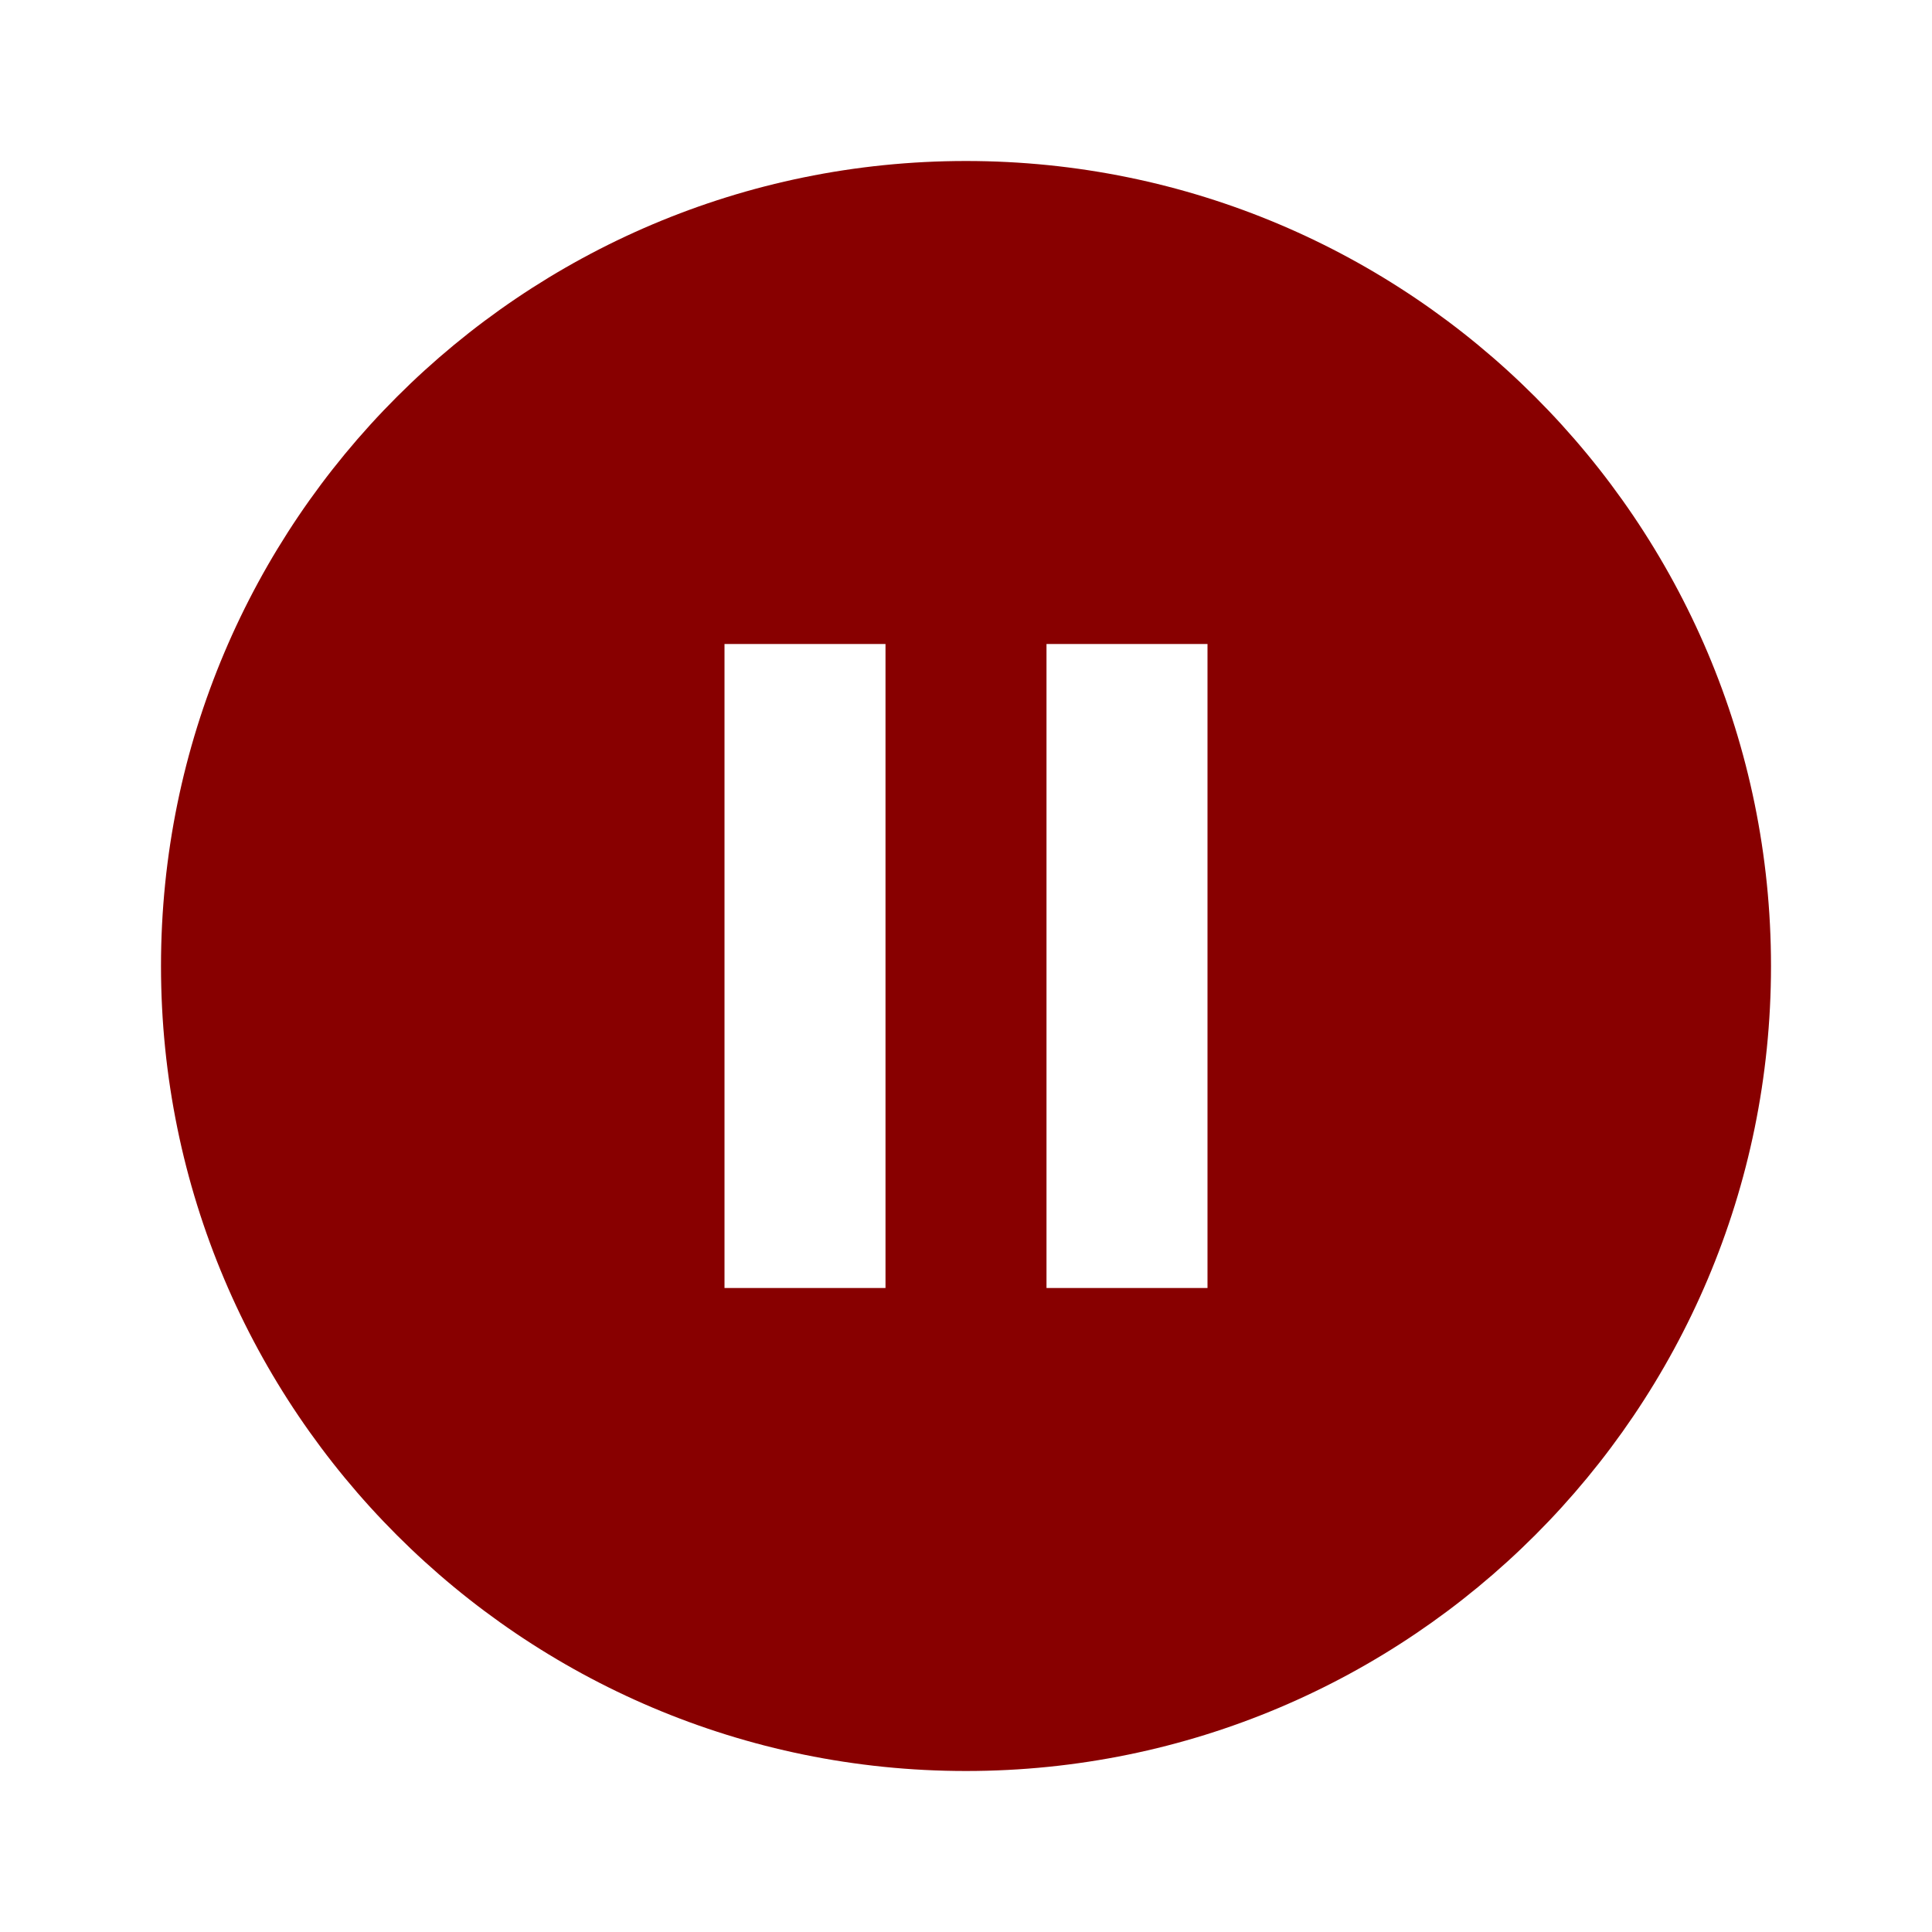
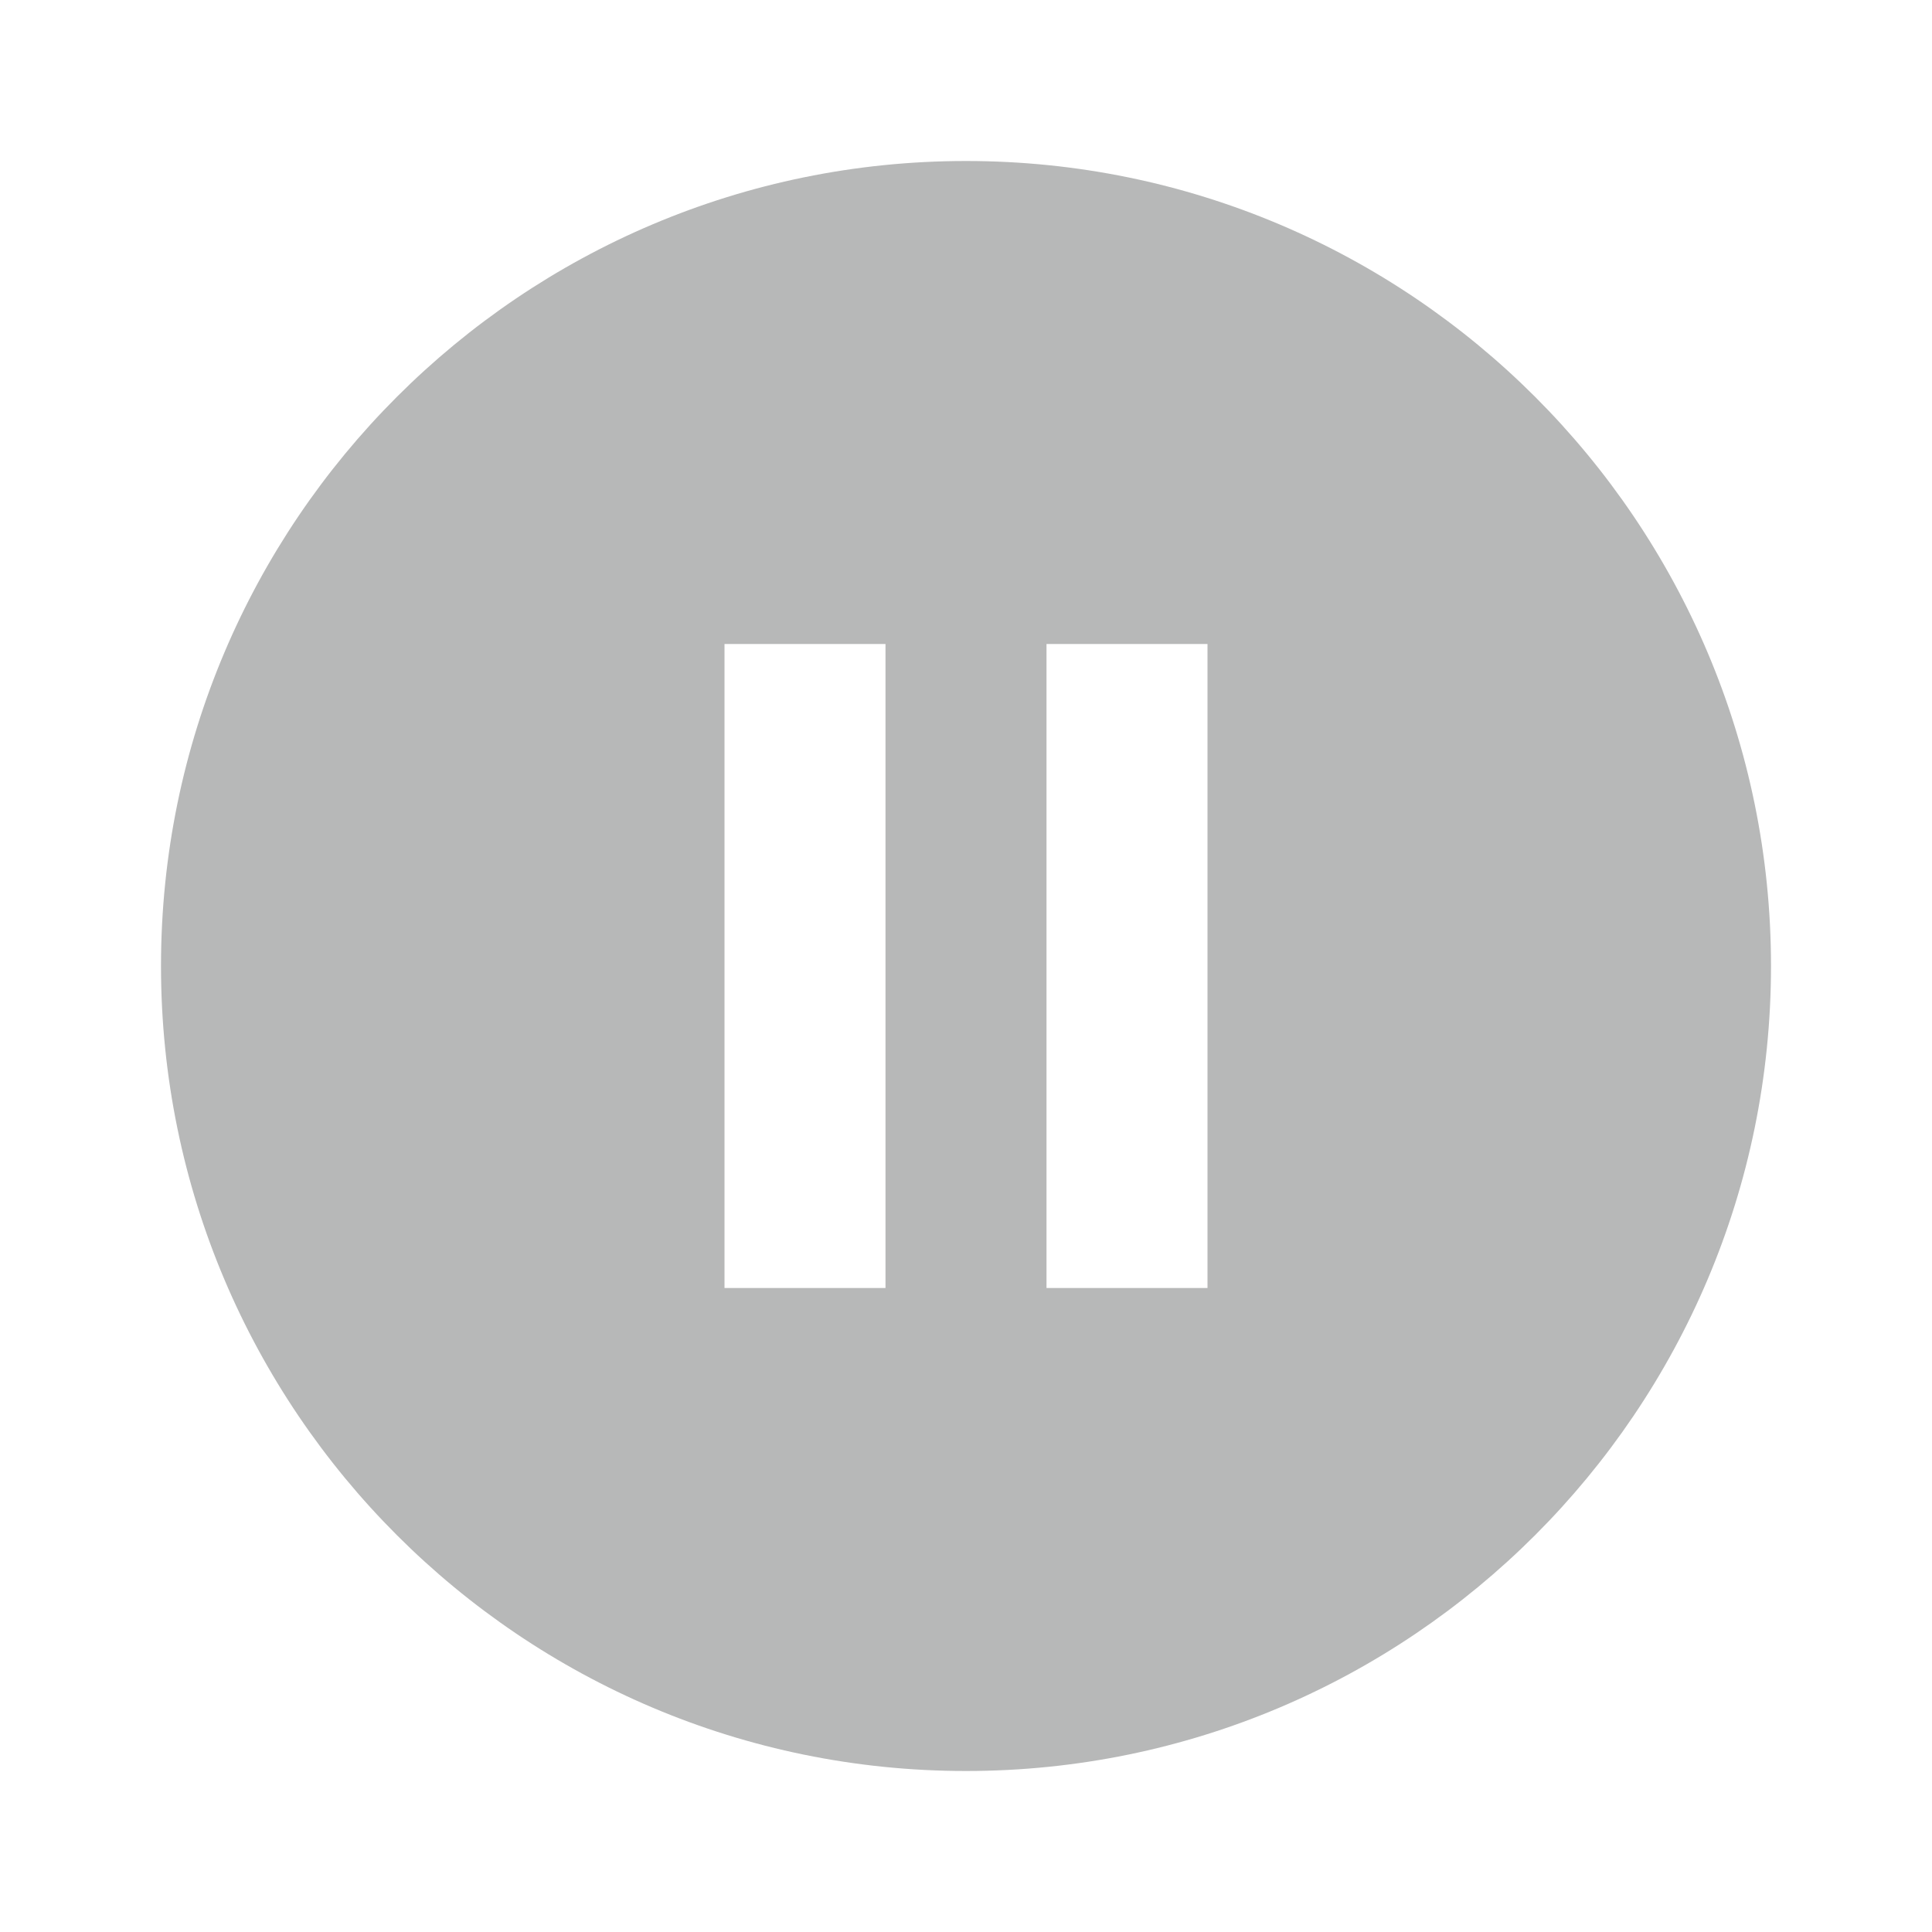
- <svg xmlns="http://www.w3.org/2000/svg" fill="#800" height="24" viewBox="0 0 24 24" width="24">
+ <svg xmlns="http://www.w3.org/2000/svg" fill="#B7B8B8" height="24" viewBox="0 0 24 24" width="24">
  <path d="M0 0h24v24H0z" fill="none" />
  <path d="M12 2C6.48 2 2 6.48 2 12s4.48 10 10 10 10-4.48 10-10S17.52 2 12 2zm-1 14H9V8h2v8zm4 0h-2V8h2v8z" />
</svg>
